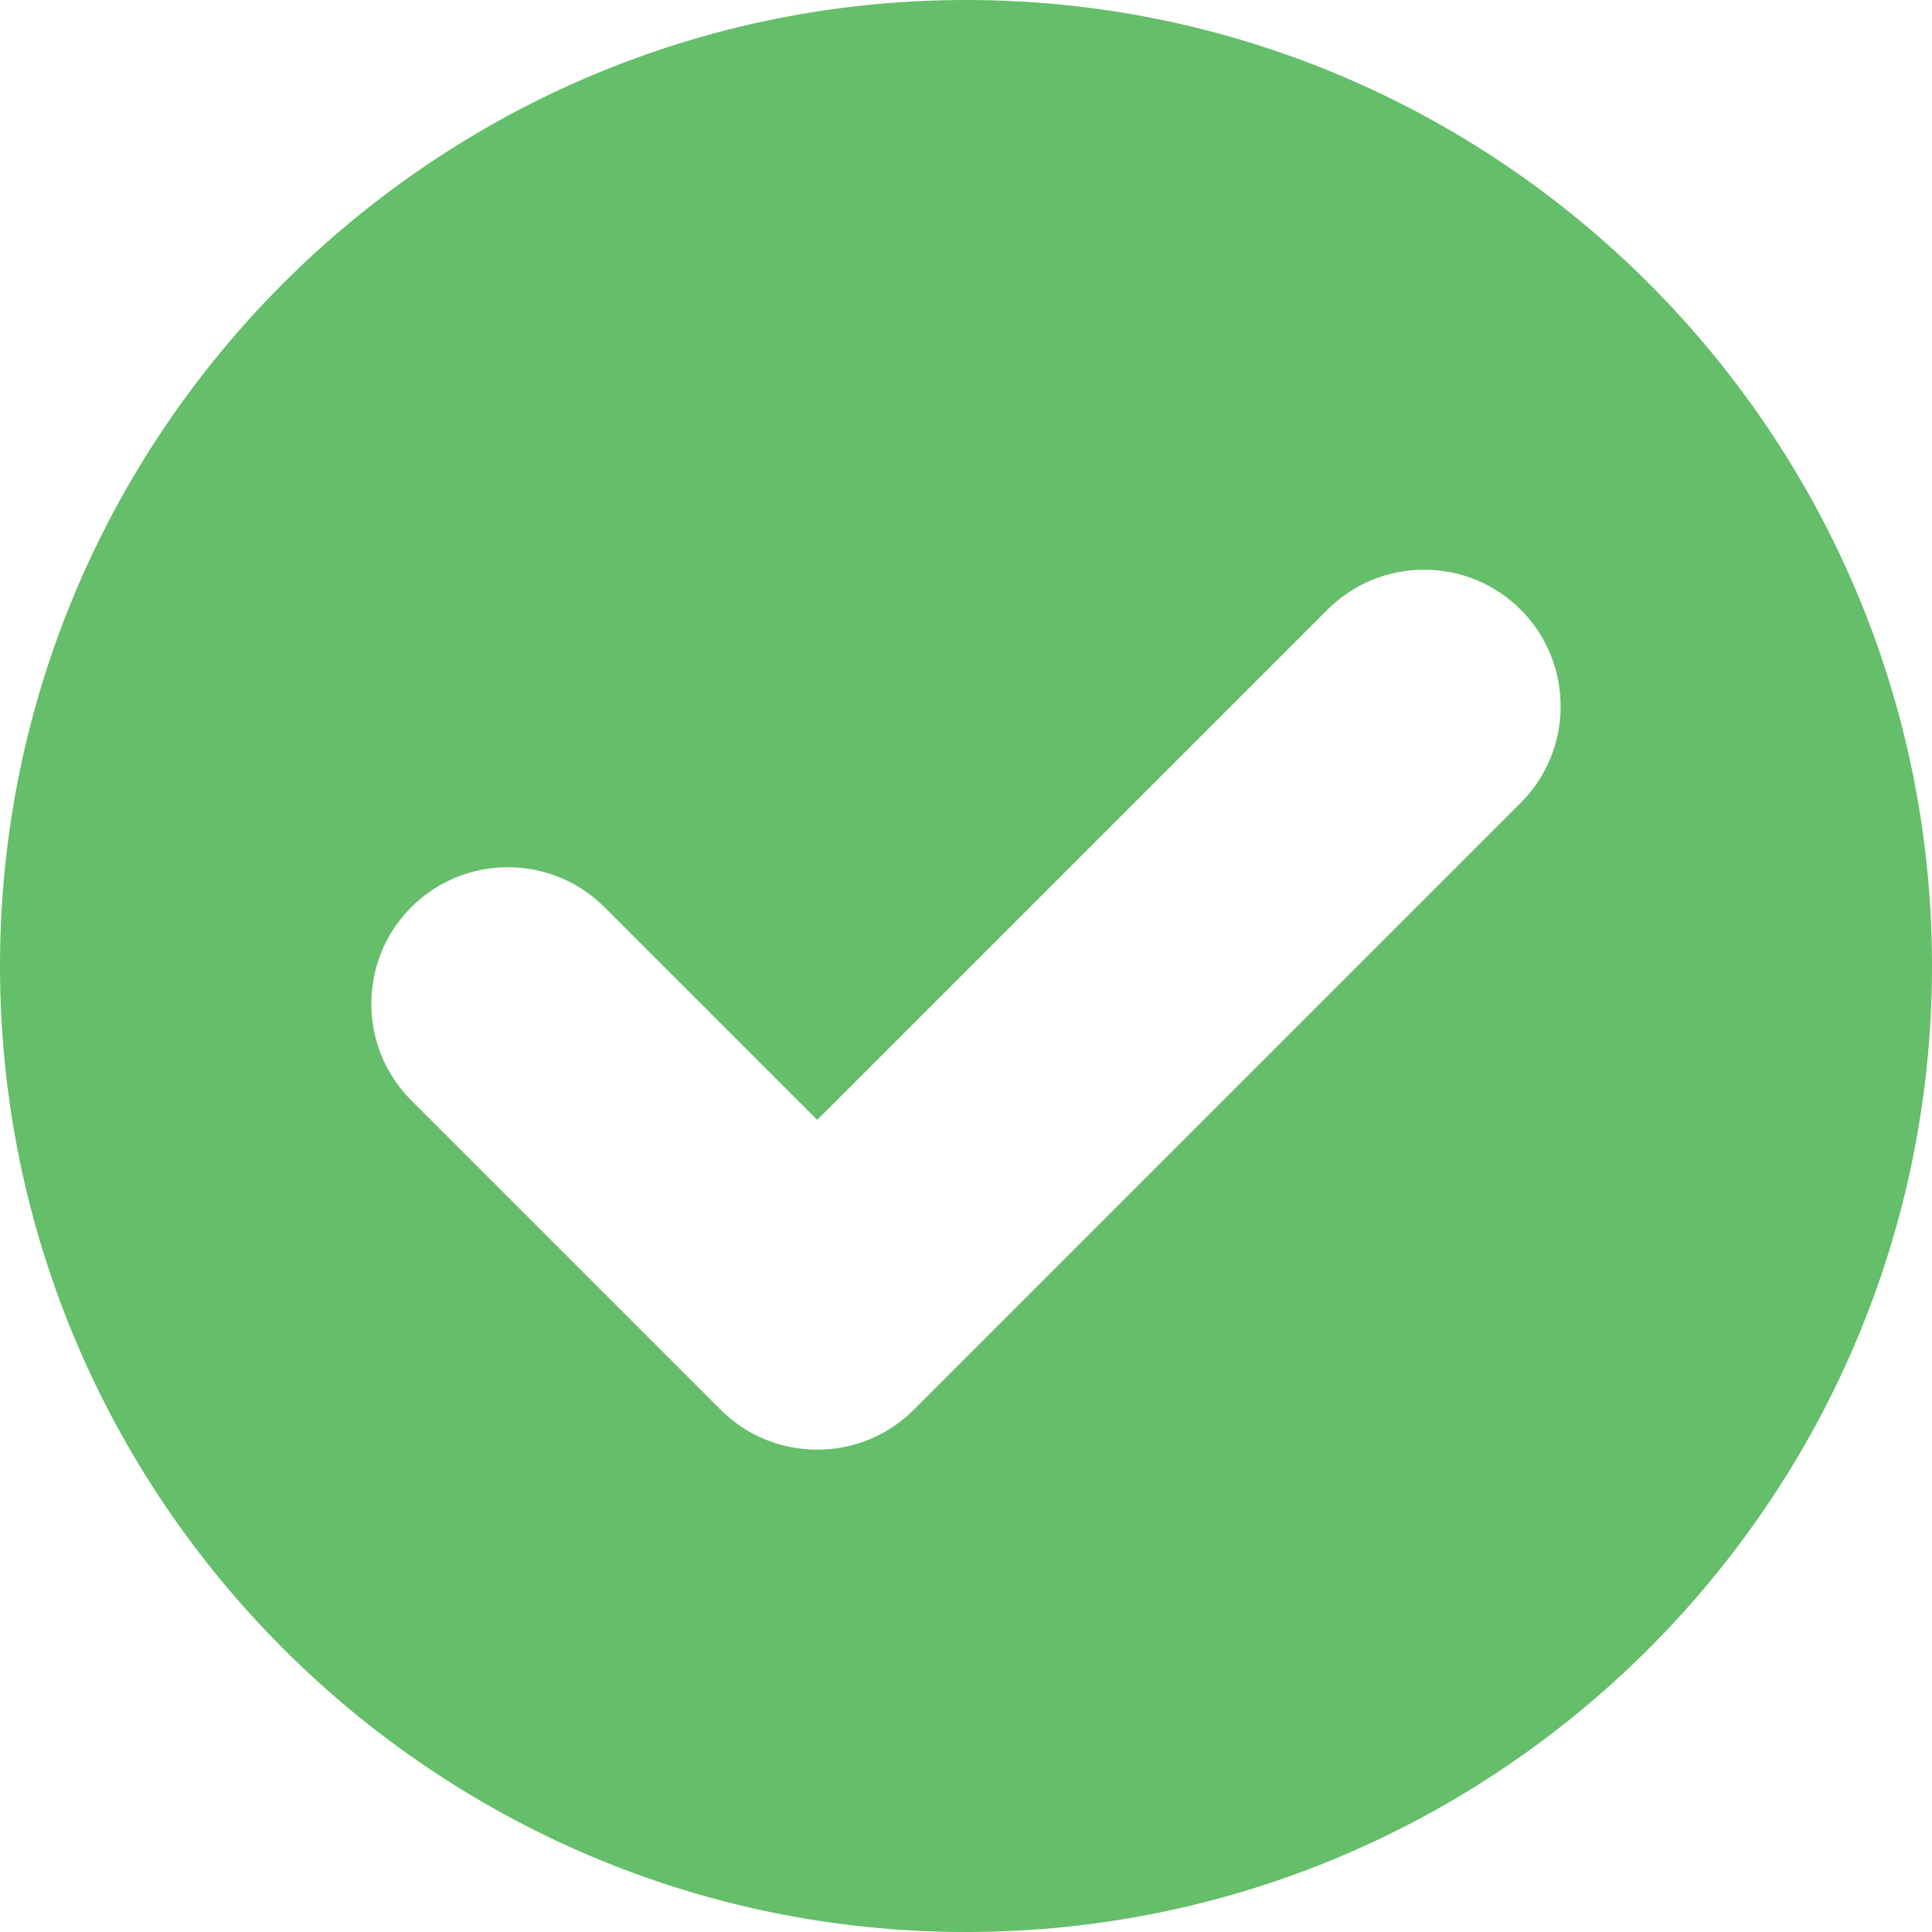
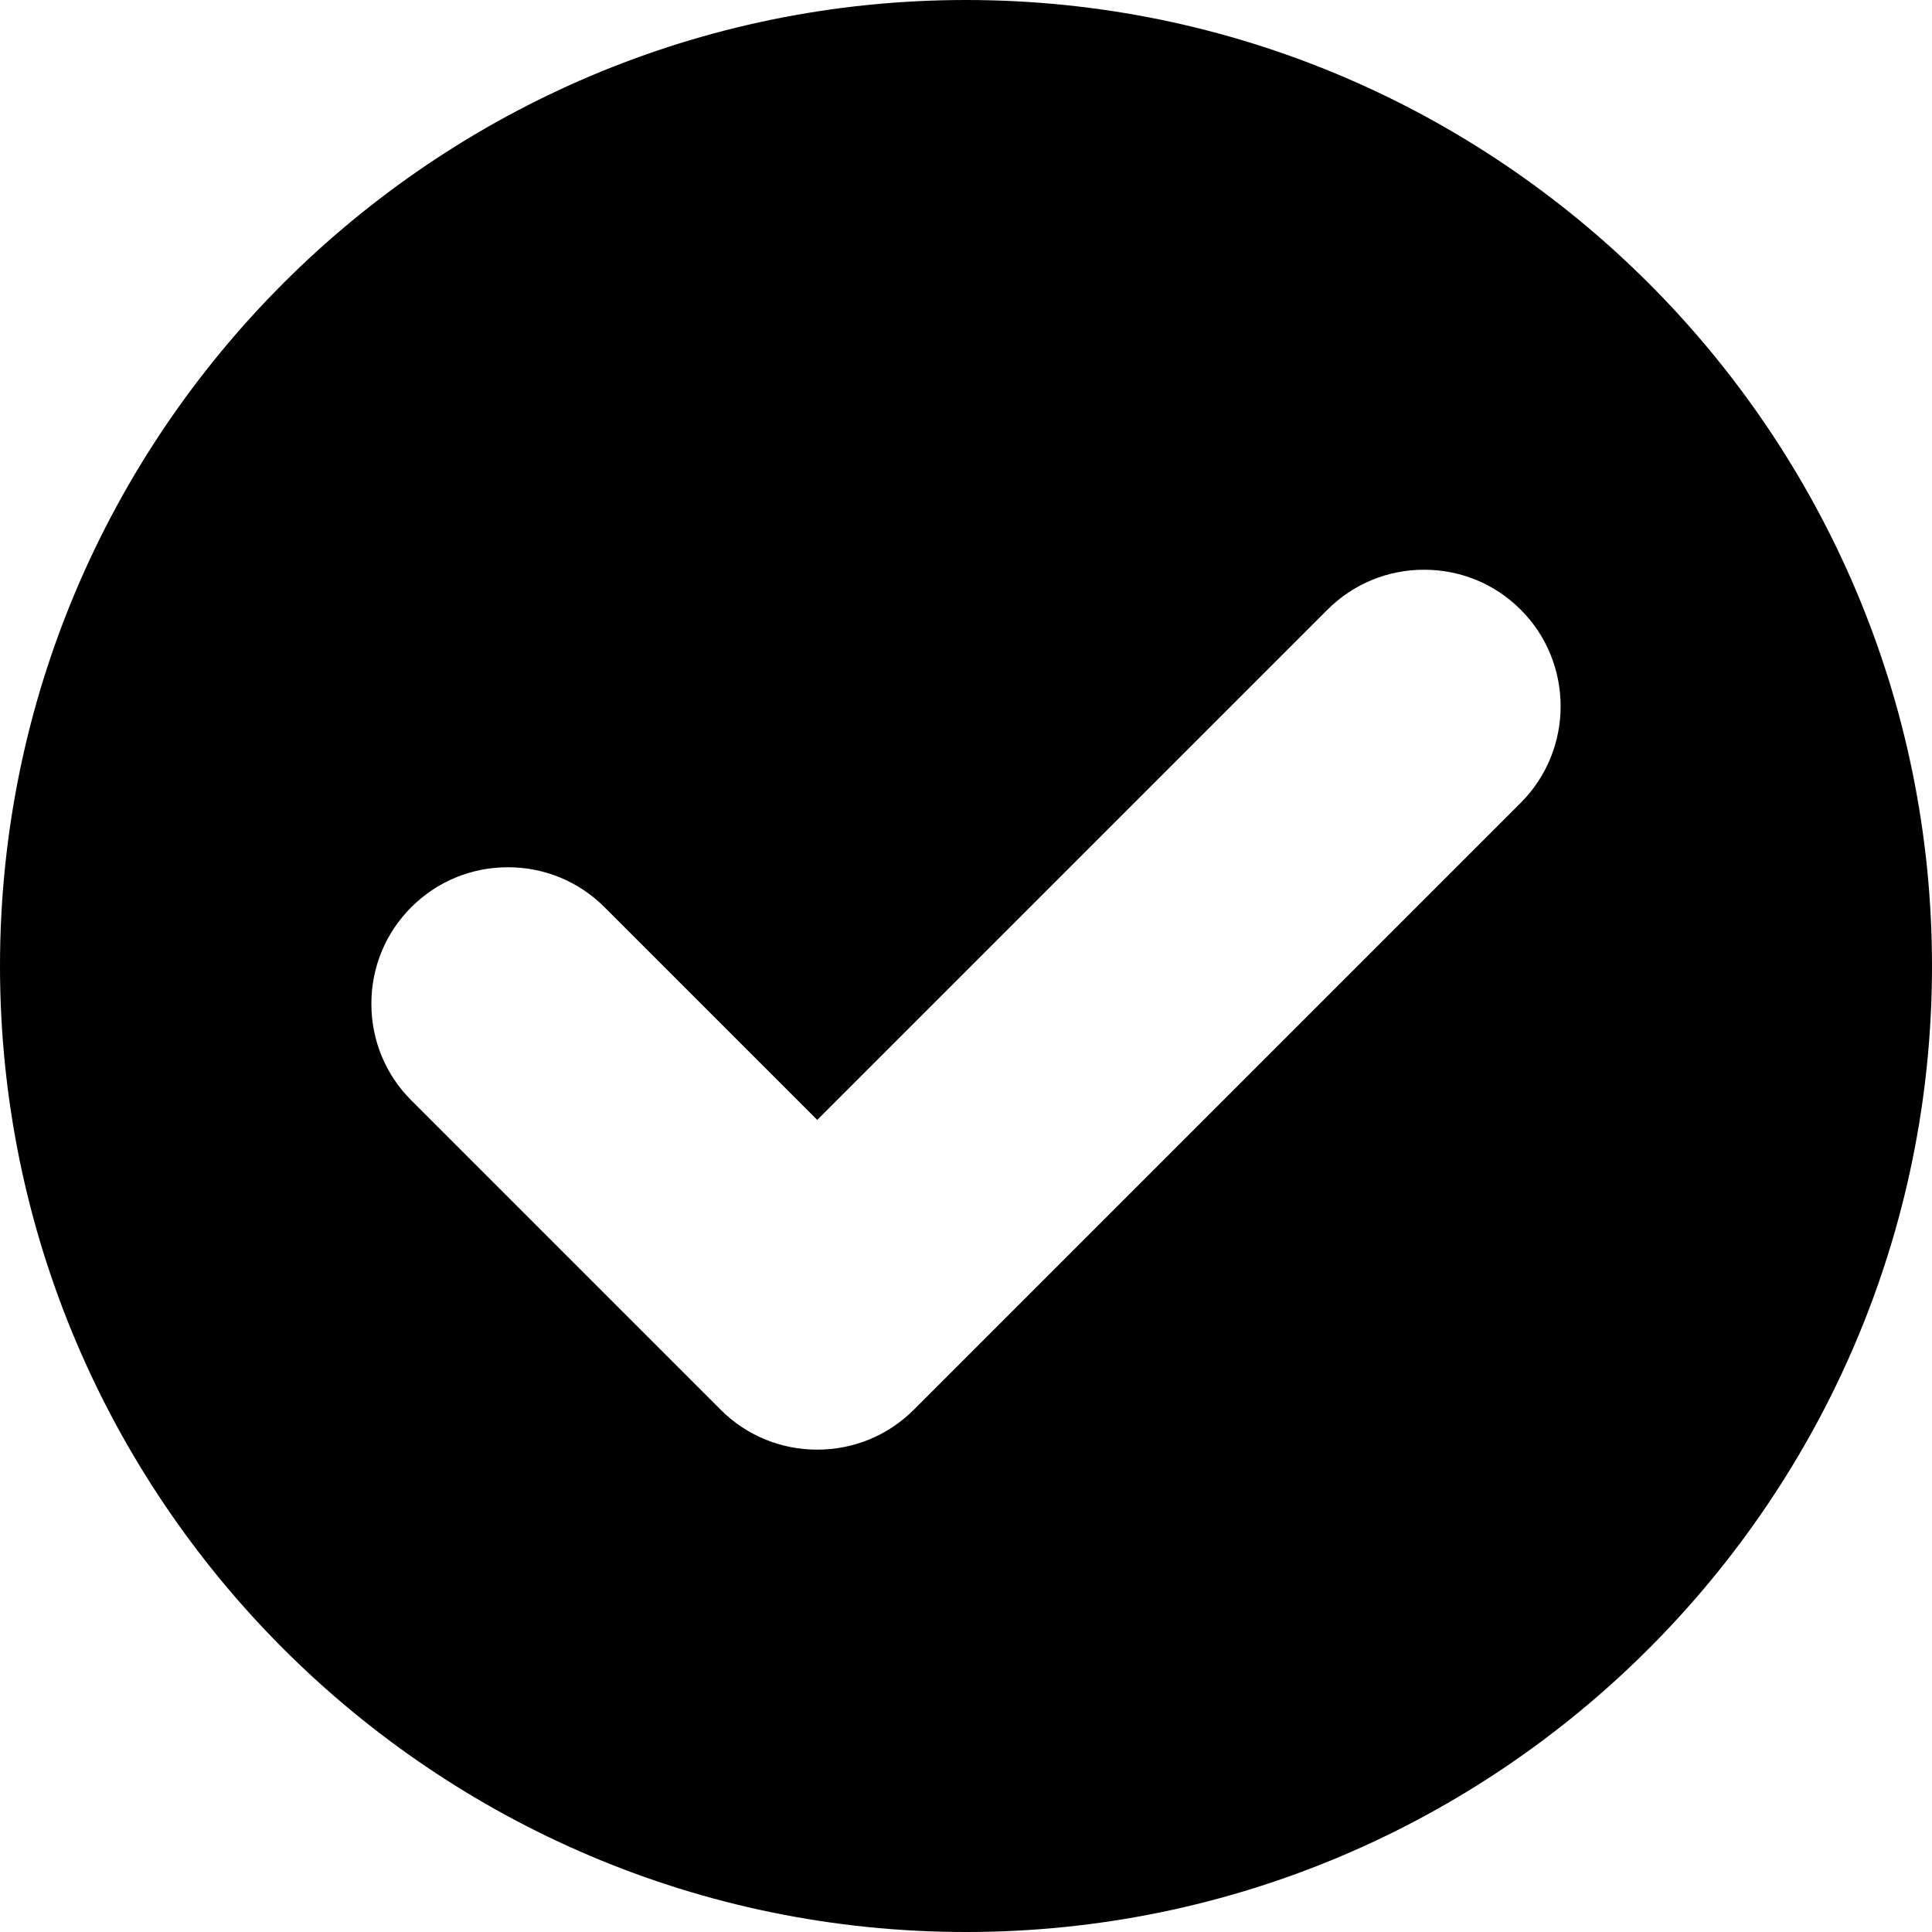
- <svg xmlns="http://www.w3.org/2000/svg" width="9" height="9" viewBox="0 0 9 9" fill="none">
-   <path d="M4.5 0C2.019 0 0 2.019 0 4.5C0 6.981 2.019 9 4.5 9C6.981 9 9 6.981 9 4.5C9 2.019 6.981 0 4.5 0ZM7.084 3.74L4.257 6.567C4.137 6.687 3.977 6.753 3.807 6.753C3.637 6.753 3.477 6.687 3.357 6.567L1.916 5.126C1.796 5.006 1.73 4.846 1.73 4.676C1.73 4.506 1.796 4.346 1.916 4.226C2.036 4.106 2.196 4.04 2.366 4.04C2.536 4.04 2.696 4.106 2.816 4.226L3.807 5.217L6.184 2.84C6.304 2.72 6.464 2.654 6.634 2.654C6.804 2.654 6.964 2.72 7.084 2.84C7.332 3.088 7.332 3.492 7.084 3.74Z" fill="#65BE69" />
+ <svg xmlns="http://www.w3.org/2000/svg" width="9" height="9" viewBox="0 0 9 9">
+   <path d="M4.5 0C2.019 0 0 2.019 0 4.5C0 6.981 2.019 9 4.5 9C6.981 9 9 6.981 9 4.5C9 2.019 6.981 0 4.5 0ZM7.084 3.74L4.257 6.567C4.137 6.687 3.977 6.753 3.807 6.753C3.637 6.753 3.477 6.687 3.357 6.567L1.916 5.126C1.796 5.006 1.73 4.846 1.73 4.676C1.73 4.506 1.796 4.346 1.916 4.226C2.036 4.106 2.196 4.04 2.366 4.04C2.536 4.04 2.696 4.106 2.816 4.226L3.807 5.217L6.184 2.84C6.304 2.72 6.464 2.654 6.634 2.654C6.804 2.654 6.964 2.72 7.084 2.84C7.332 3.088 7.332 3.492 7.084 3.74Z" />
</svg>
